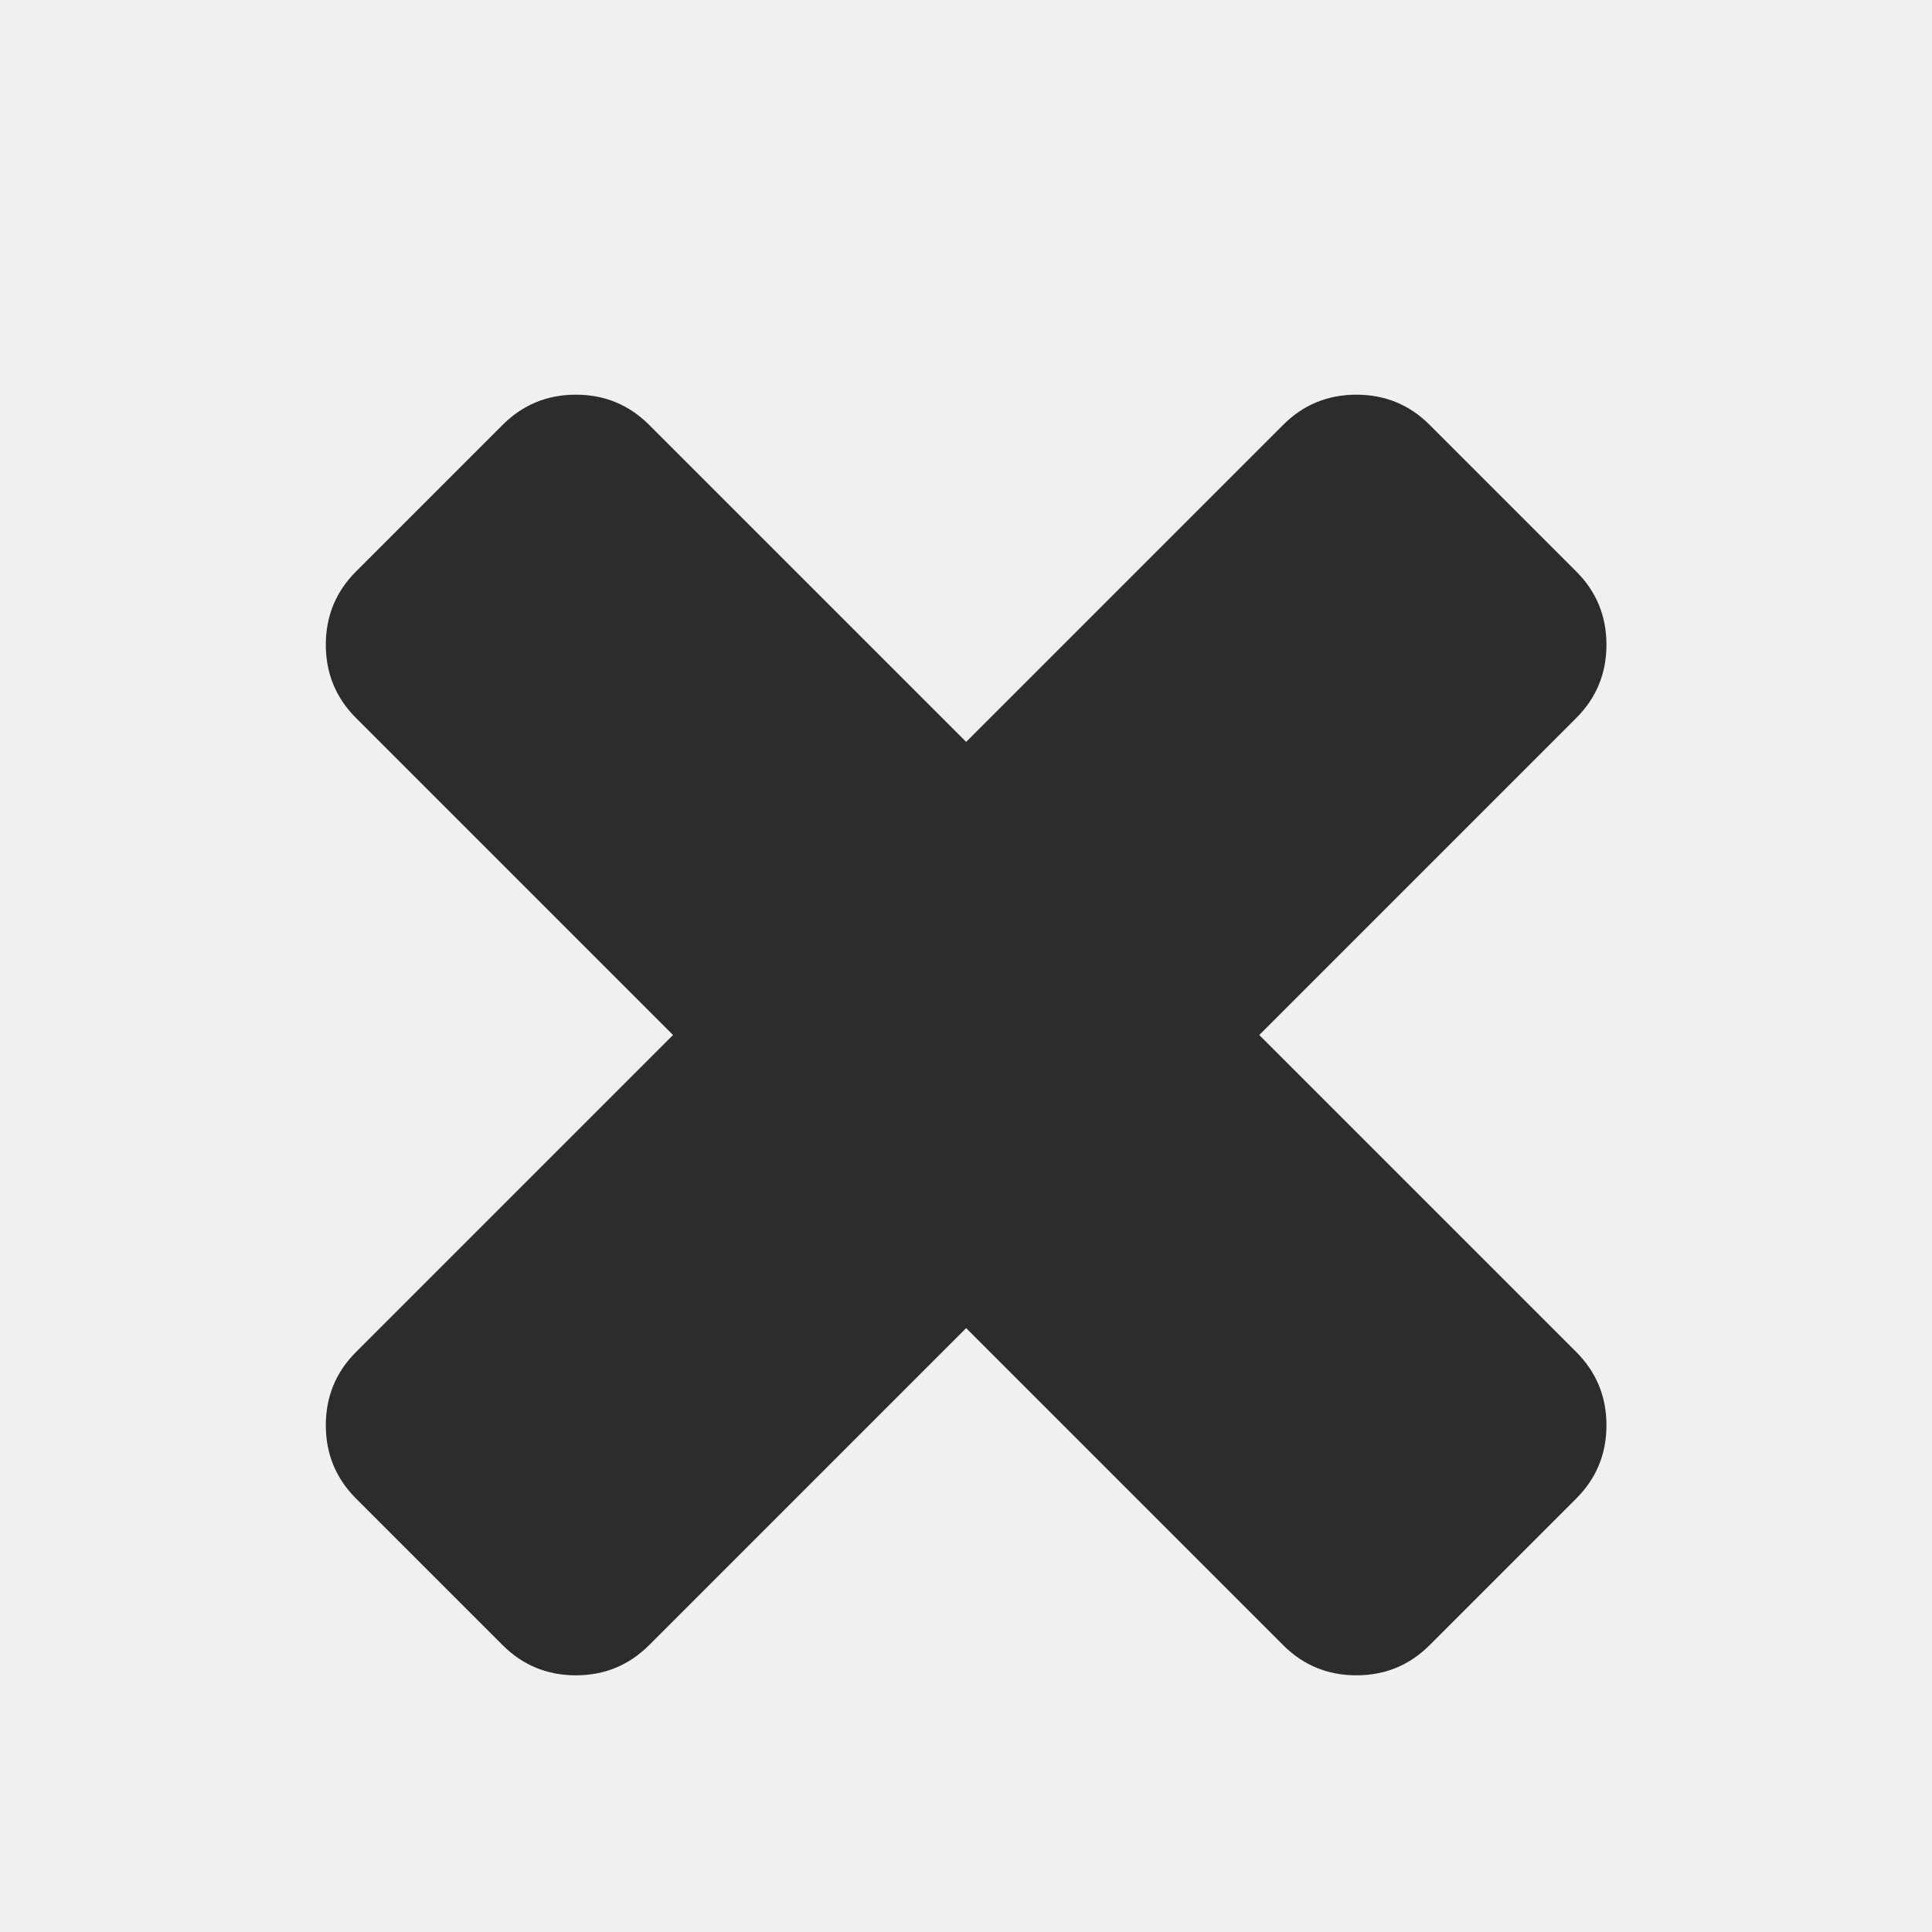
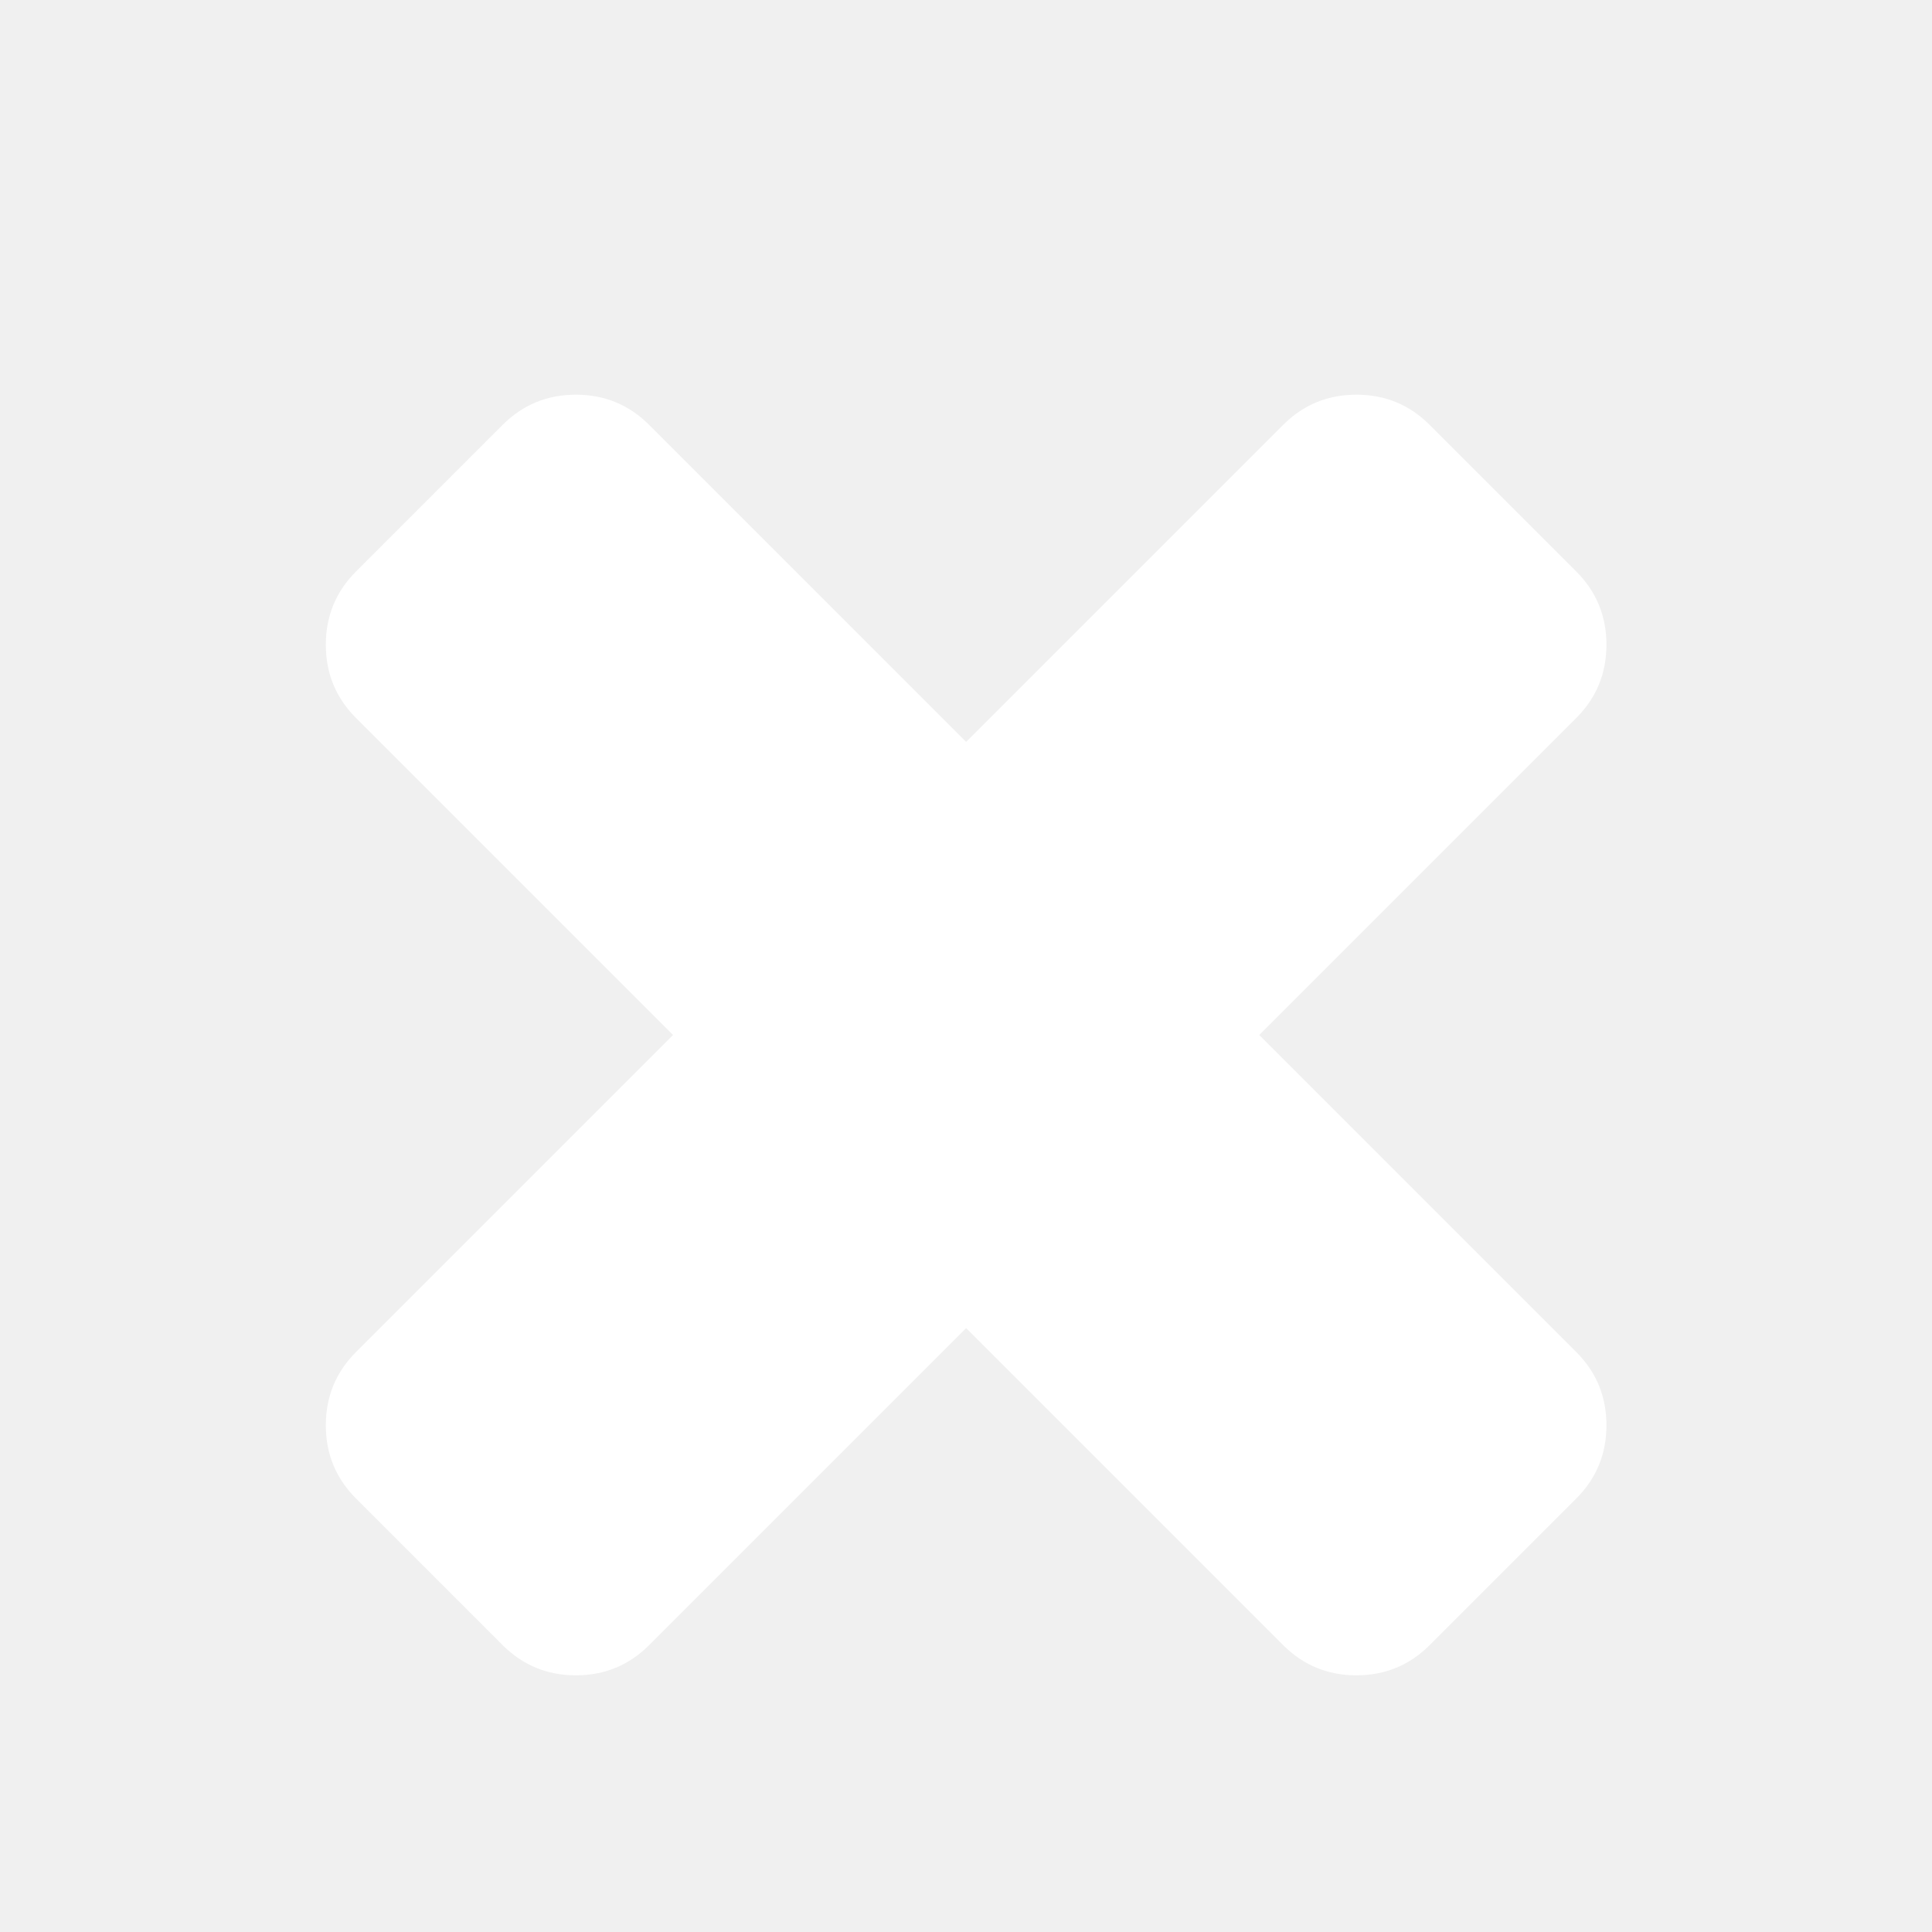
<svg xmlns="http://www.w3.org/2000/svg" t="1644239508223" class="icon" viewBox="0 0 1024 1024" version="1.1" p-id="2052" width="200" height="200">
  <defs>
    <style type="text/css" />
  </defs>
-   <path d="M851.456 755.419q0 22.821-16.018 38.839l-77.678 77.678q-16.018 16.018-38.839 16.018t-38.839-16.018l-168.009-168.009-168.009 168.009q-16.018 16.018-38.839 16.018t-38.839-16.018l-77.678-77.678q-16.018-16.018-16.018-38.839t16.018-38.839l168.009-168.009-168.009-168.009q-16.018-16.018-16.018-38.839t16.018-38.839l77.678-77.678q16.018-16.018 38.839-16.018t38.839 16.018l168.009 168.009 168.009-168.009q16.018-16.018 38.839-16.018t38.839 16.018l77.678 77.678q16.018 16.018 16.018 38.839t-16.018 38.839l-168.009 168.009 168.009 168.009q16.018 16.018 16.018 38.839z" p-id="2053" fill="#2c2c2c" />
+   <path d="M851.456 755.419q0 22.821-16.018 38.839l-77.678 77.678q-16.018 16.018-38.839 16.018t-38.839-16.018l-168.009-168.009-168.009 168.009q-16.018 16.018-38.839 16.018t-38.839-16.018l-77.678-77.678q-16.018-16.018-16.018-38.839t16.018-38.839l168.009-168.009-168.009-168.009q-16.018-16.018-16.018-38.839t16.018-38.839l77.678-77.678q16.018-16.018 38.839-16.018t38.839 16.018l168.009 168.009 168.009-168.009q16.018-16.018 38.839-16.018t38.839 16.018l77.678 77.678q16.018 16.018 16.018 38.839t-16.018 38.839l-168.009 168.009 168.009 168.009q16.018 16.018 16.018 38.839z" p-id="2053" fill="#ffffff" />
</svg>
